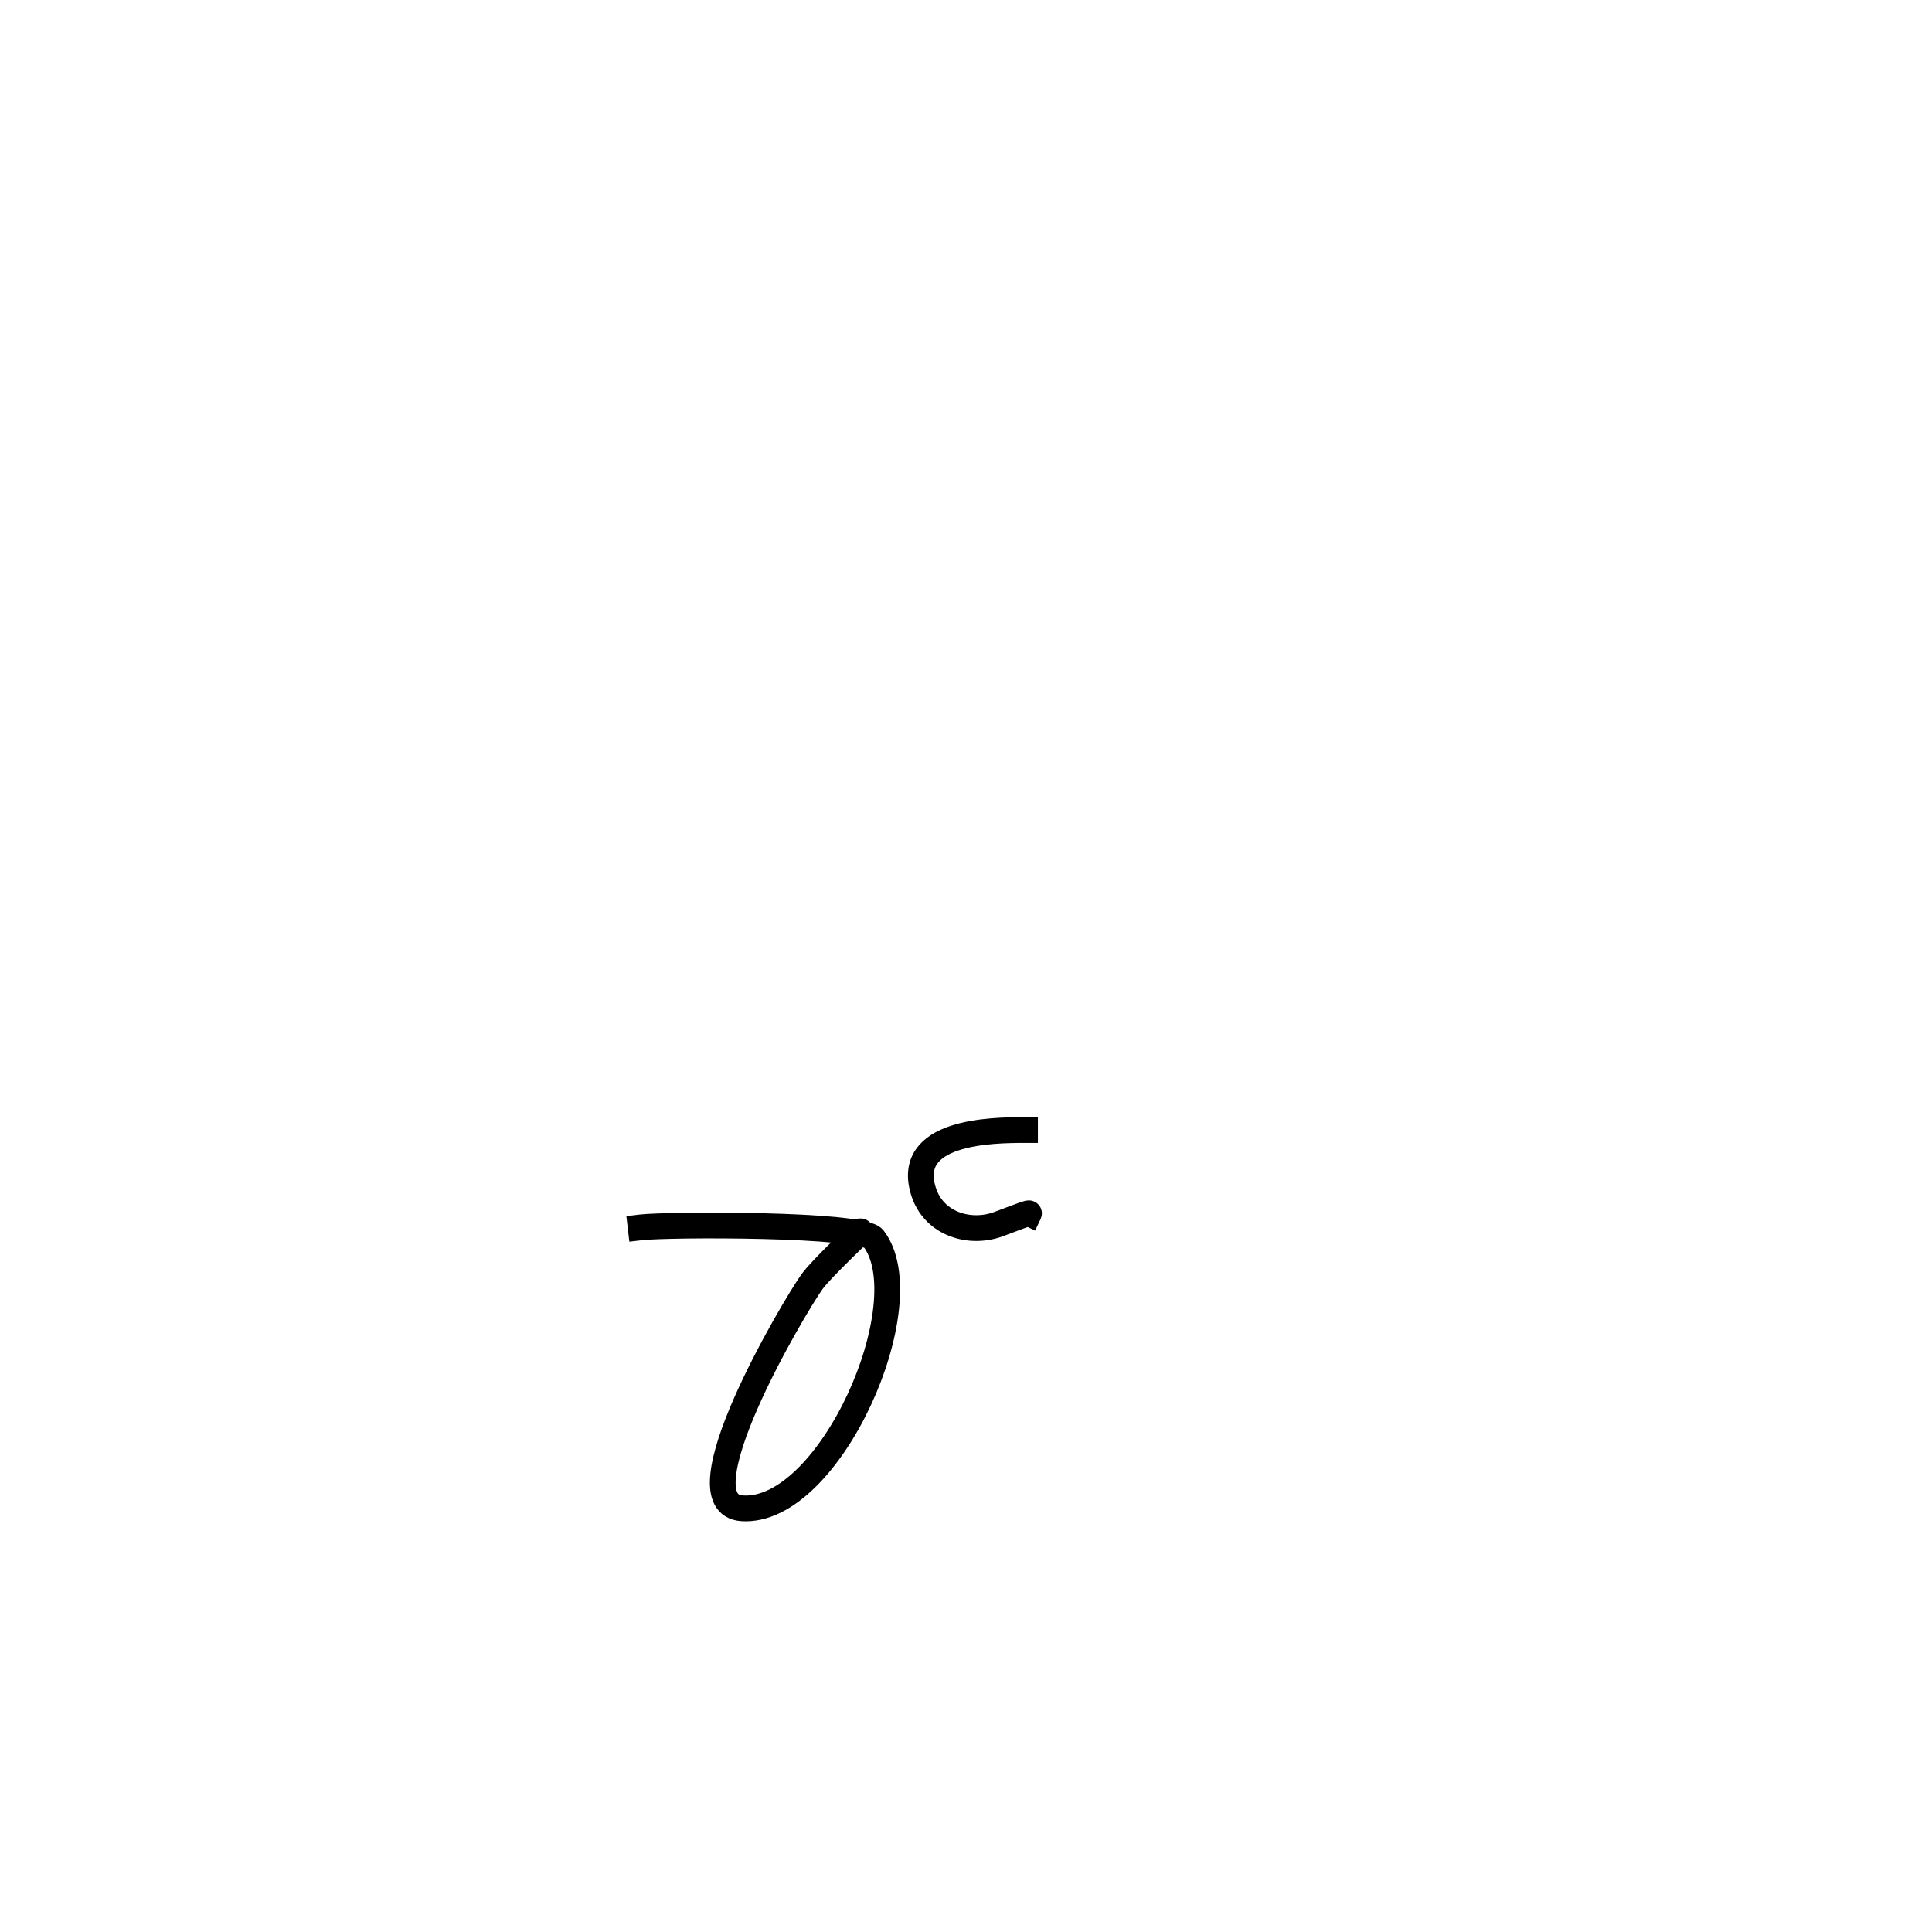
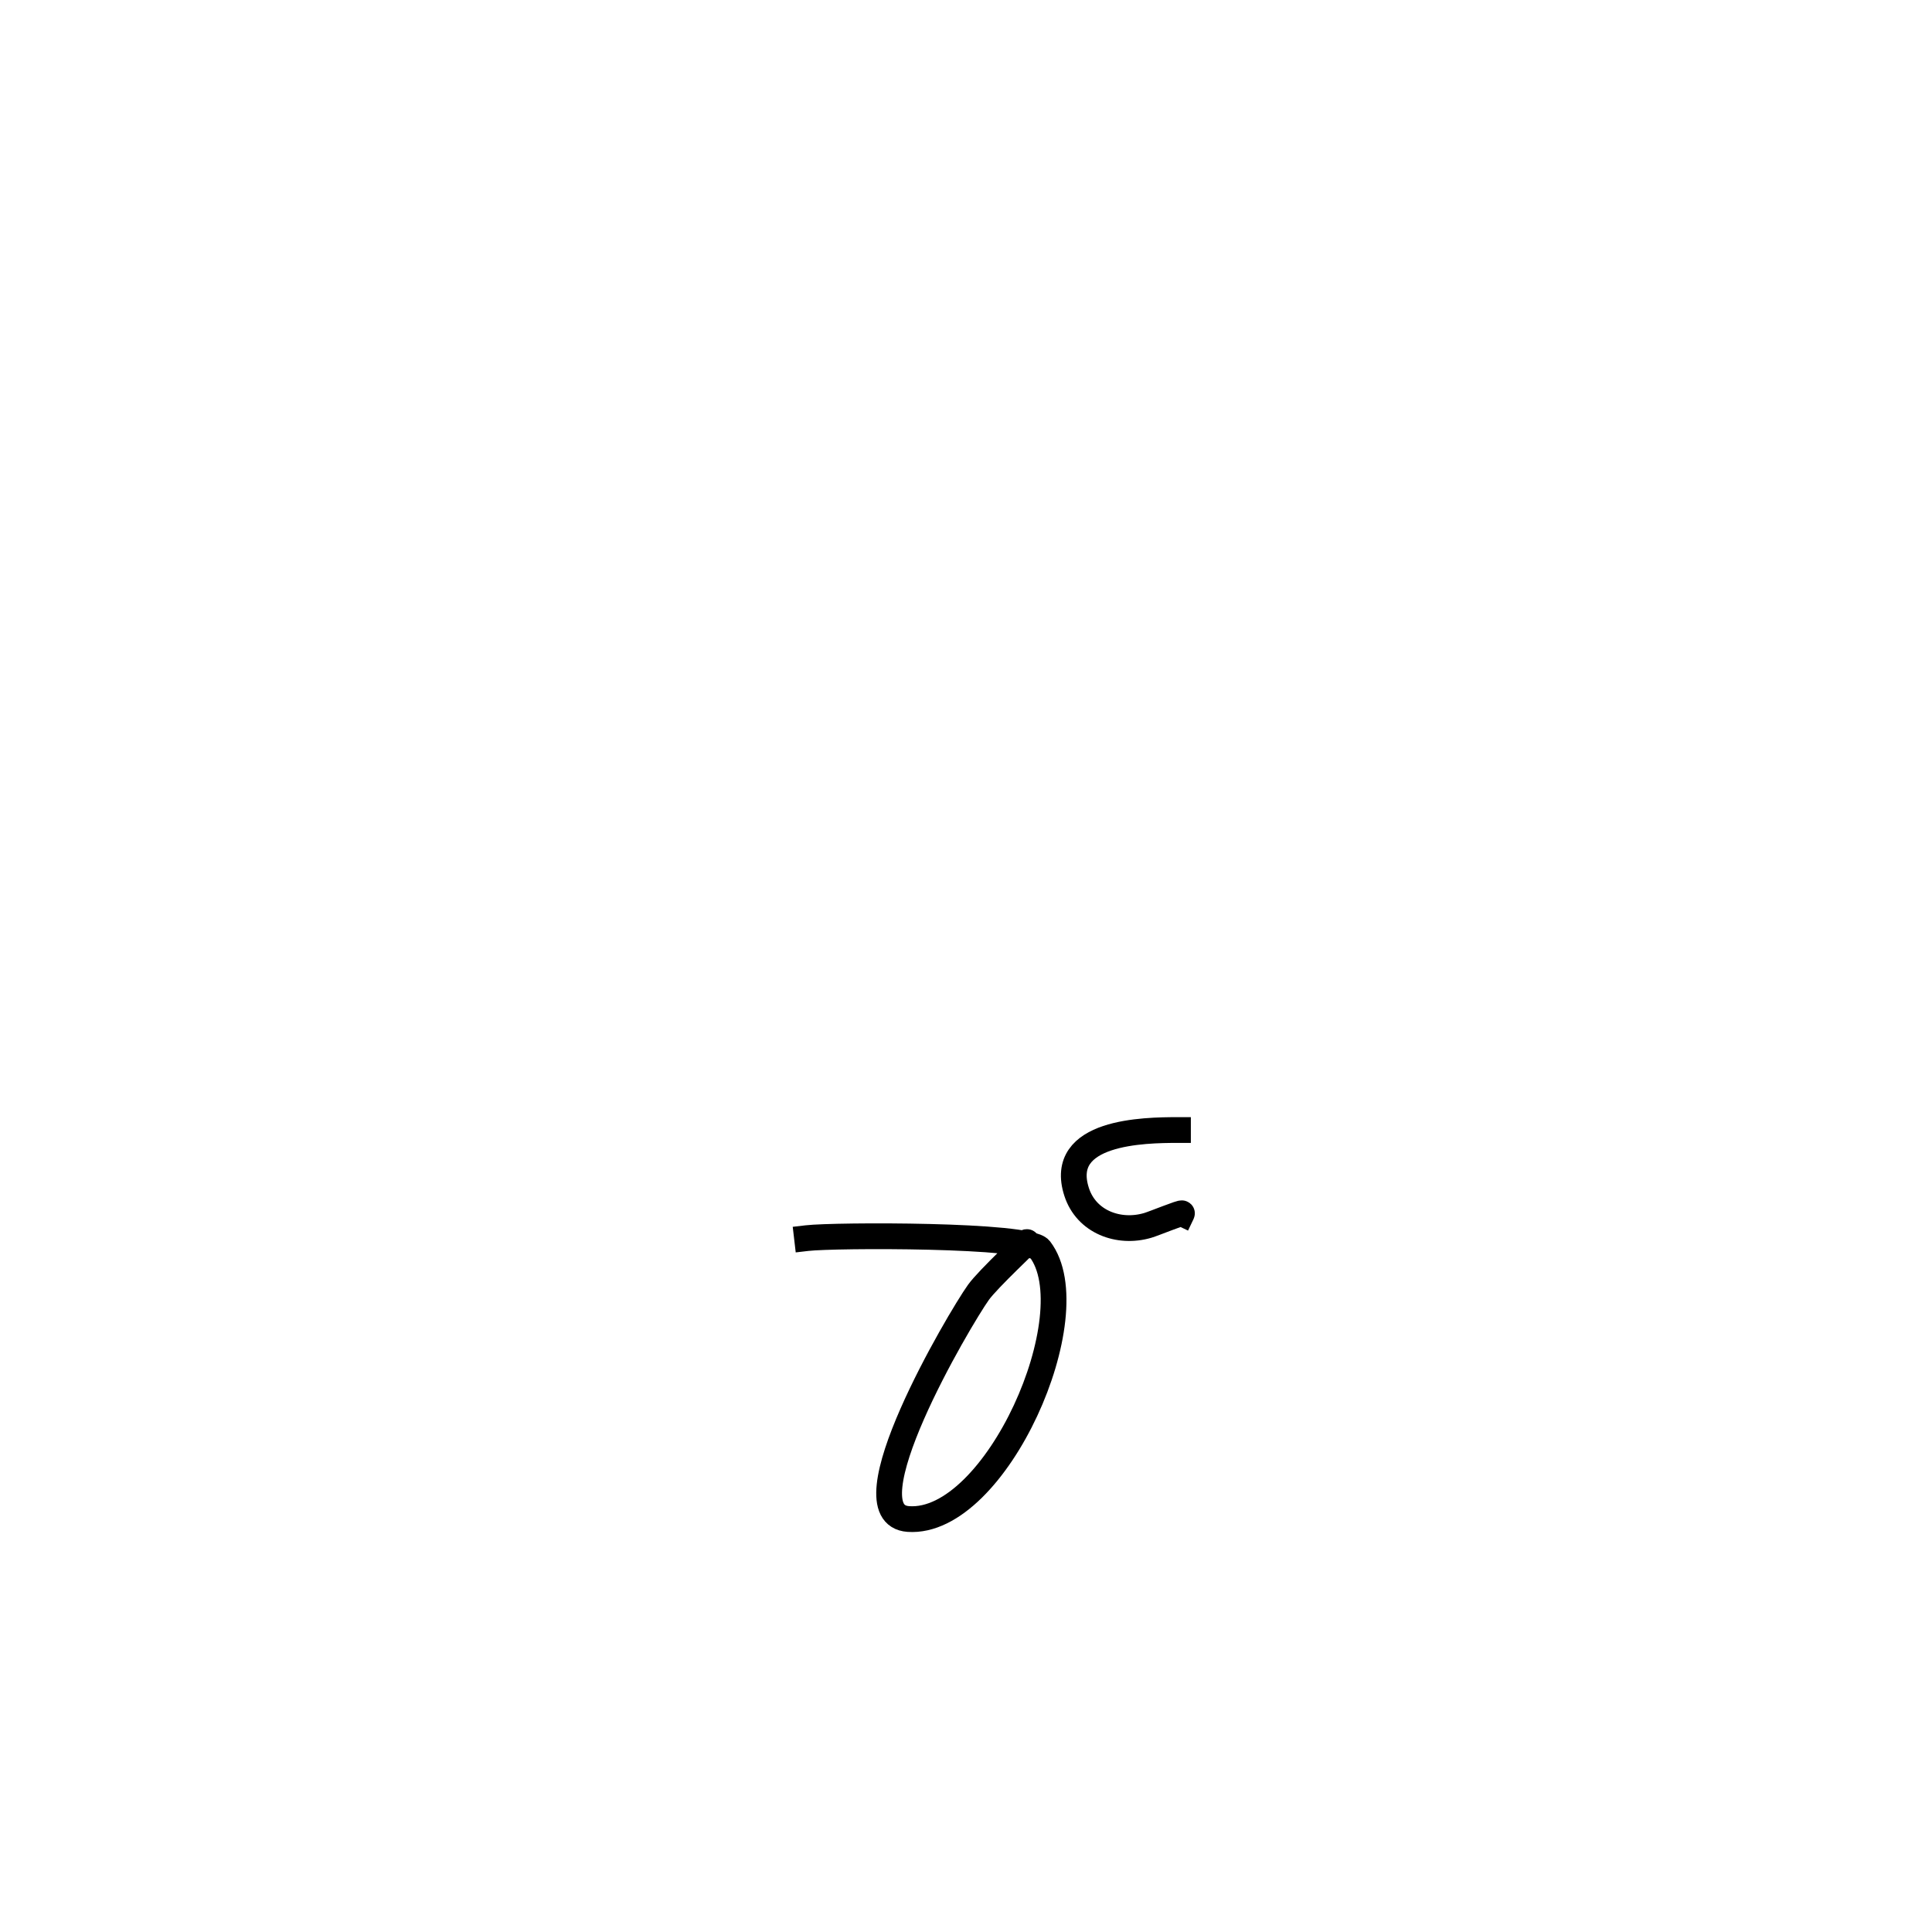
<svg xmlns="http://www.w3.org/2000/svg" width="720pt" height="720pt" viewBox="0 0 720 720">
  <defs />
-   <path id="shape0" transform="translate(238.752, 456.7136)" fill="none" stroke="#000000" stroke-width="9.6" stroke-linecap="square" stroke-linejoin="bevel" d="M0 0.697C10.265 -0.502 82.517 -0.734 86.794 4.86C105.138 28.854 70.495 107.674 37.773 105.381C13.869 103.706 56.74 30.919 63.875 20.92C67.487 15.858 83.369 1.164 81.913 2.184" />
-   <path id="shape1" transform="translate(343.1684, 421.1277)" fill="none" stroke="#000000" stroke-width="9.6" stroke-linecap="square" stroke-linejoin="bevel" d="M38.826 0C26.206 0 -6.228 0.457 1.052 23.048C4.663 34.253 16.734 38.739 27.578 35.539C29.924 34.847 40.604 30.462 40.311 31.078" />
+   <path id="shape0" transform="translate(300.752, 460.7136)" fill="none" stroke="#000000" stroke-width="9.6" stroke-linecap="square" stroke-linejoin="bevel" d="M0 0.697C10.265 -0.502 82.517 -0.734 86.794 4.86C105.138 28.854 70.495 107.674 37.773 105.381C13.869 103.706 56.74 30.919 63.875 20.92C67.487 15.858 83.369 1.164 81.913 2.184" />
+   <path id="shape1" transform="translate(400.1684, 421.1277)" fill="none" stroke="#000000" stroke-width="9.6" stroke-linecap="square" stroke-linejoin="bevel" d="M38.826 0C26.206 0 -6.228 0.457 1.052 23.048C4.663 34.253 16.734 38.739 27.578 35.539C29.924 34.847 40.604 30.462 40.311 31.078" />
</svg>
